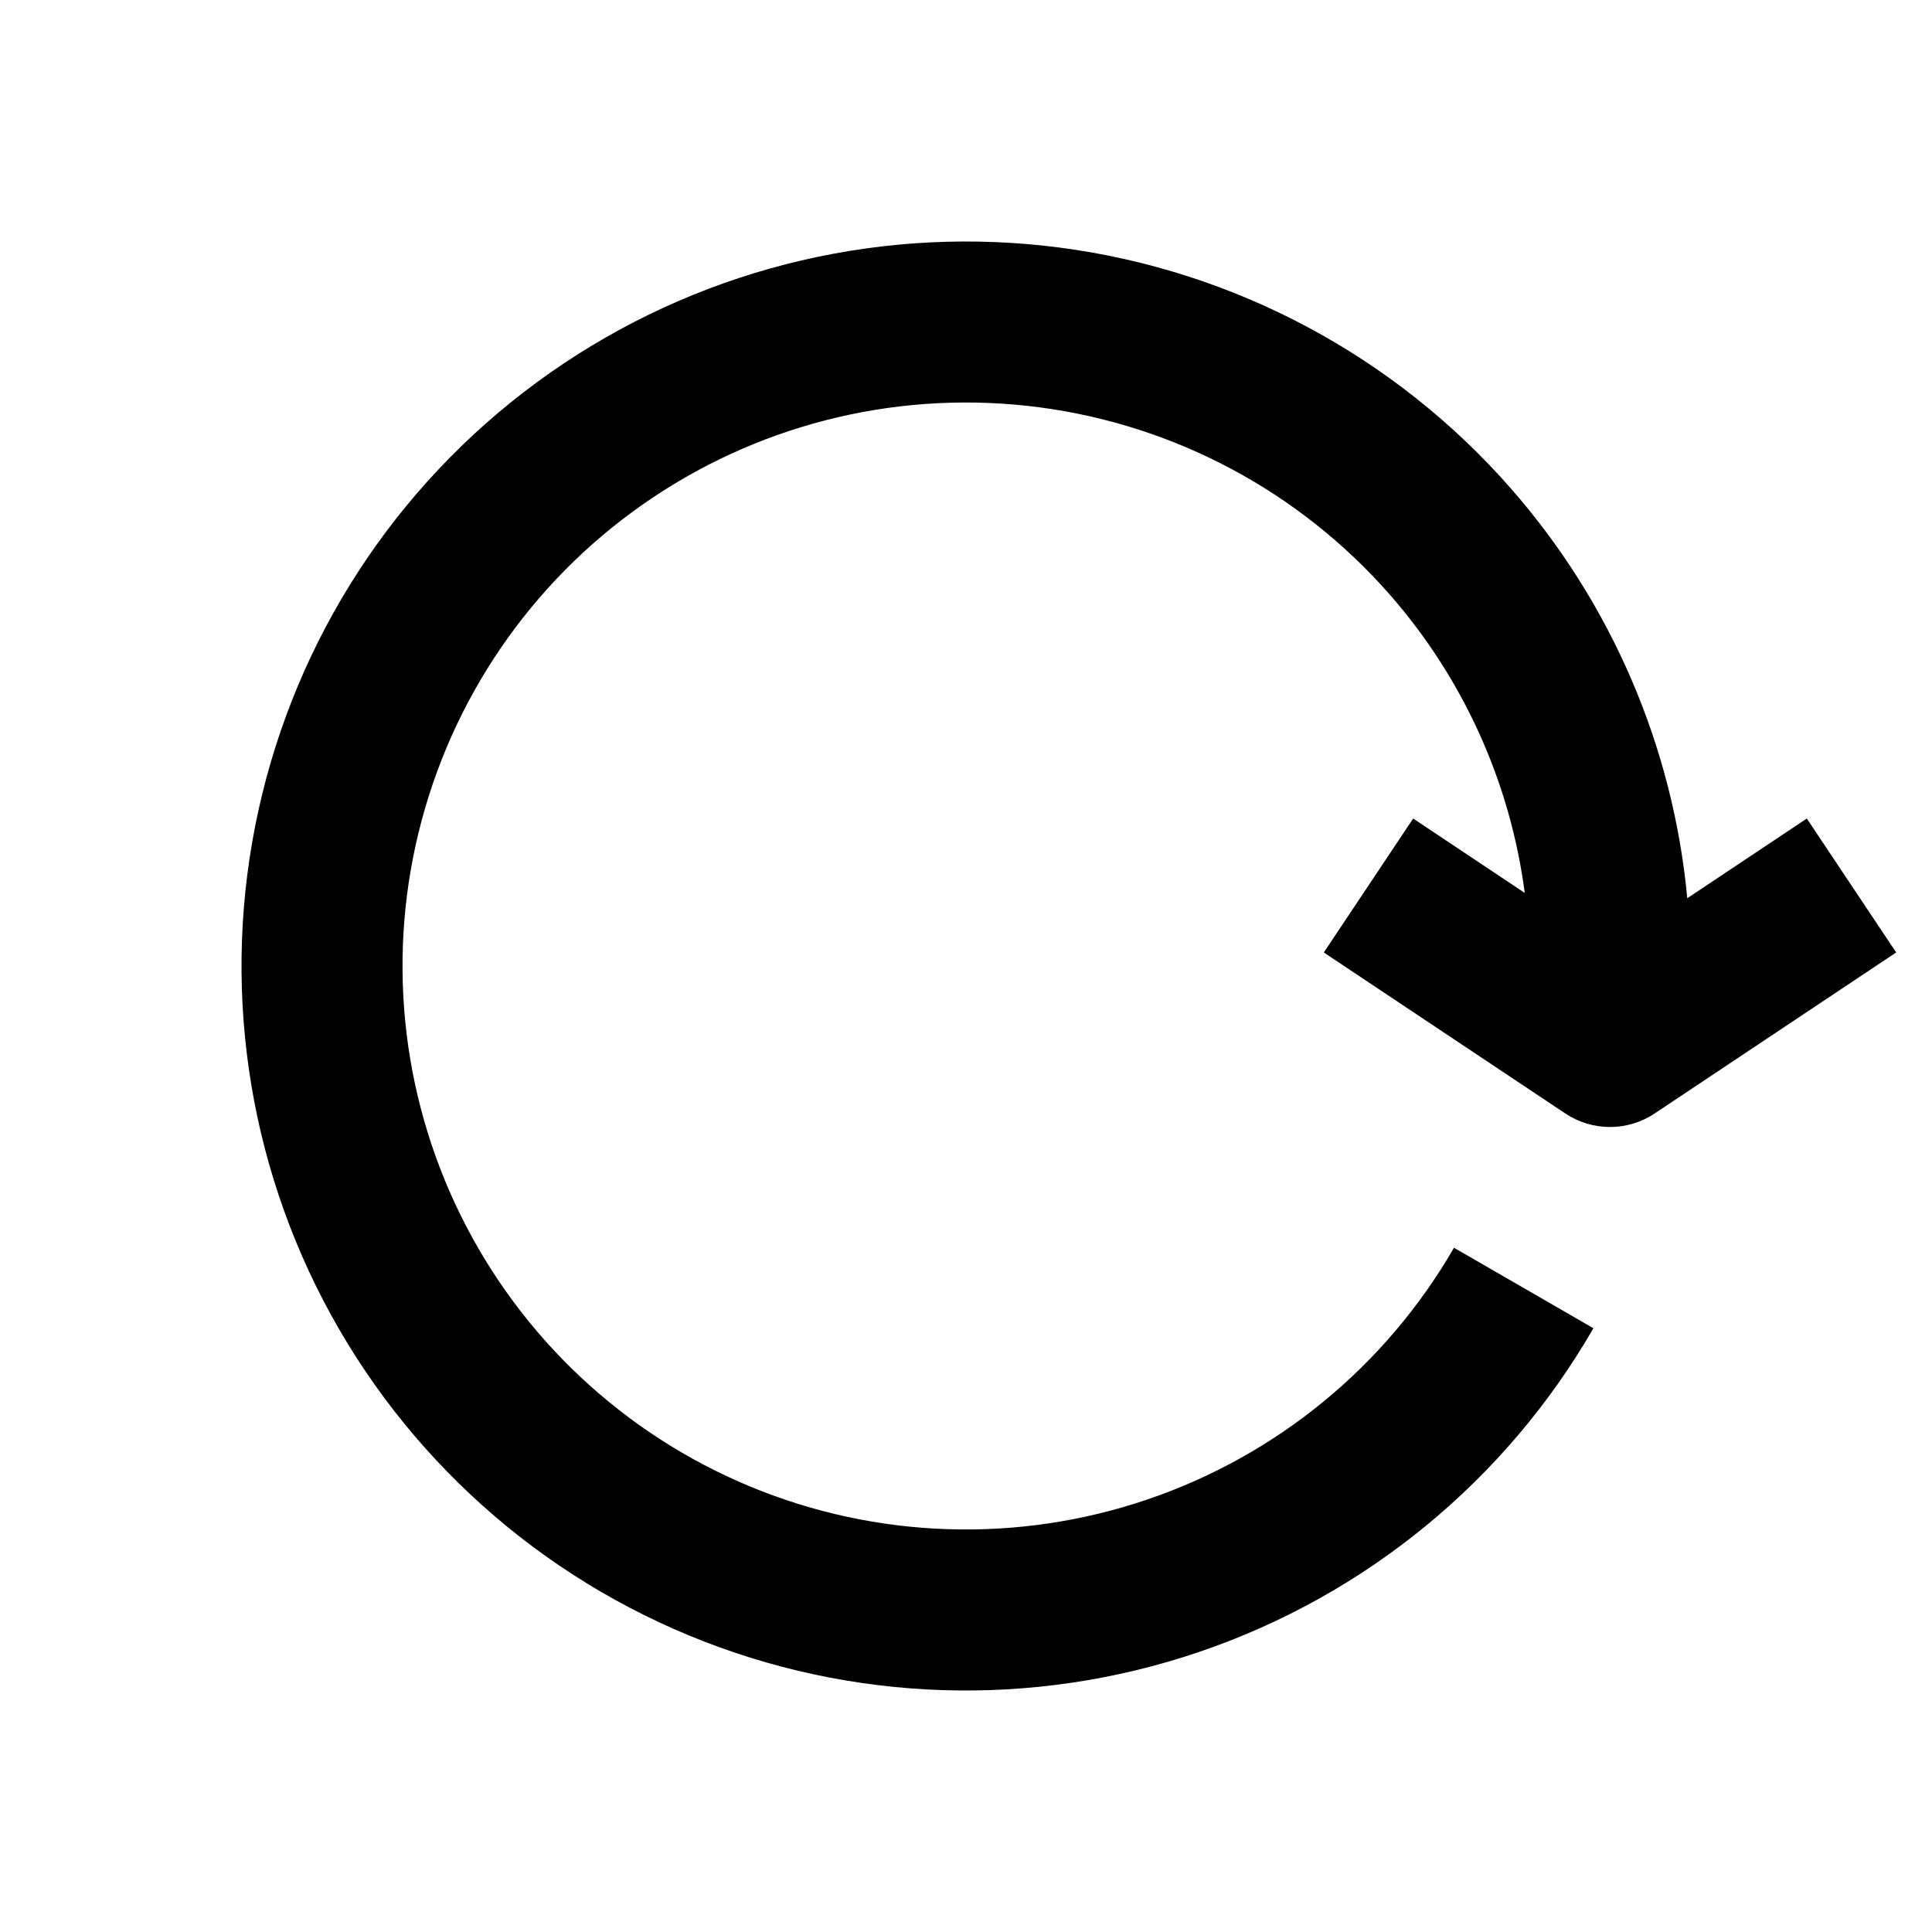
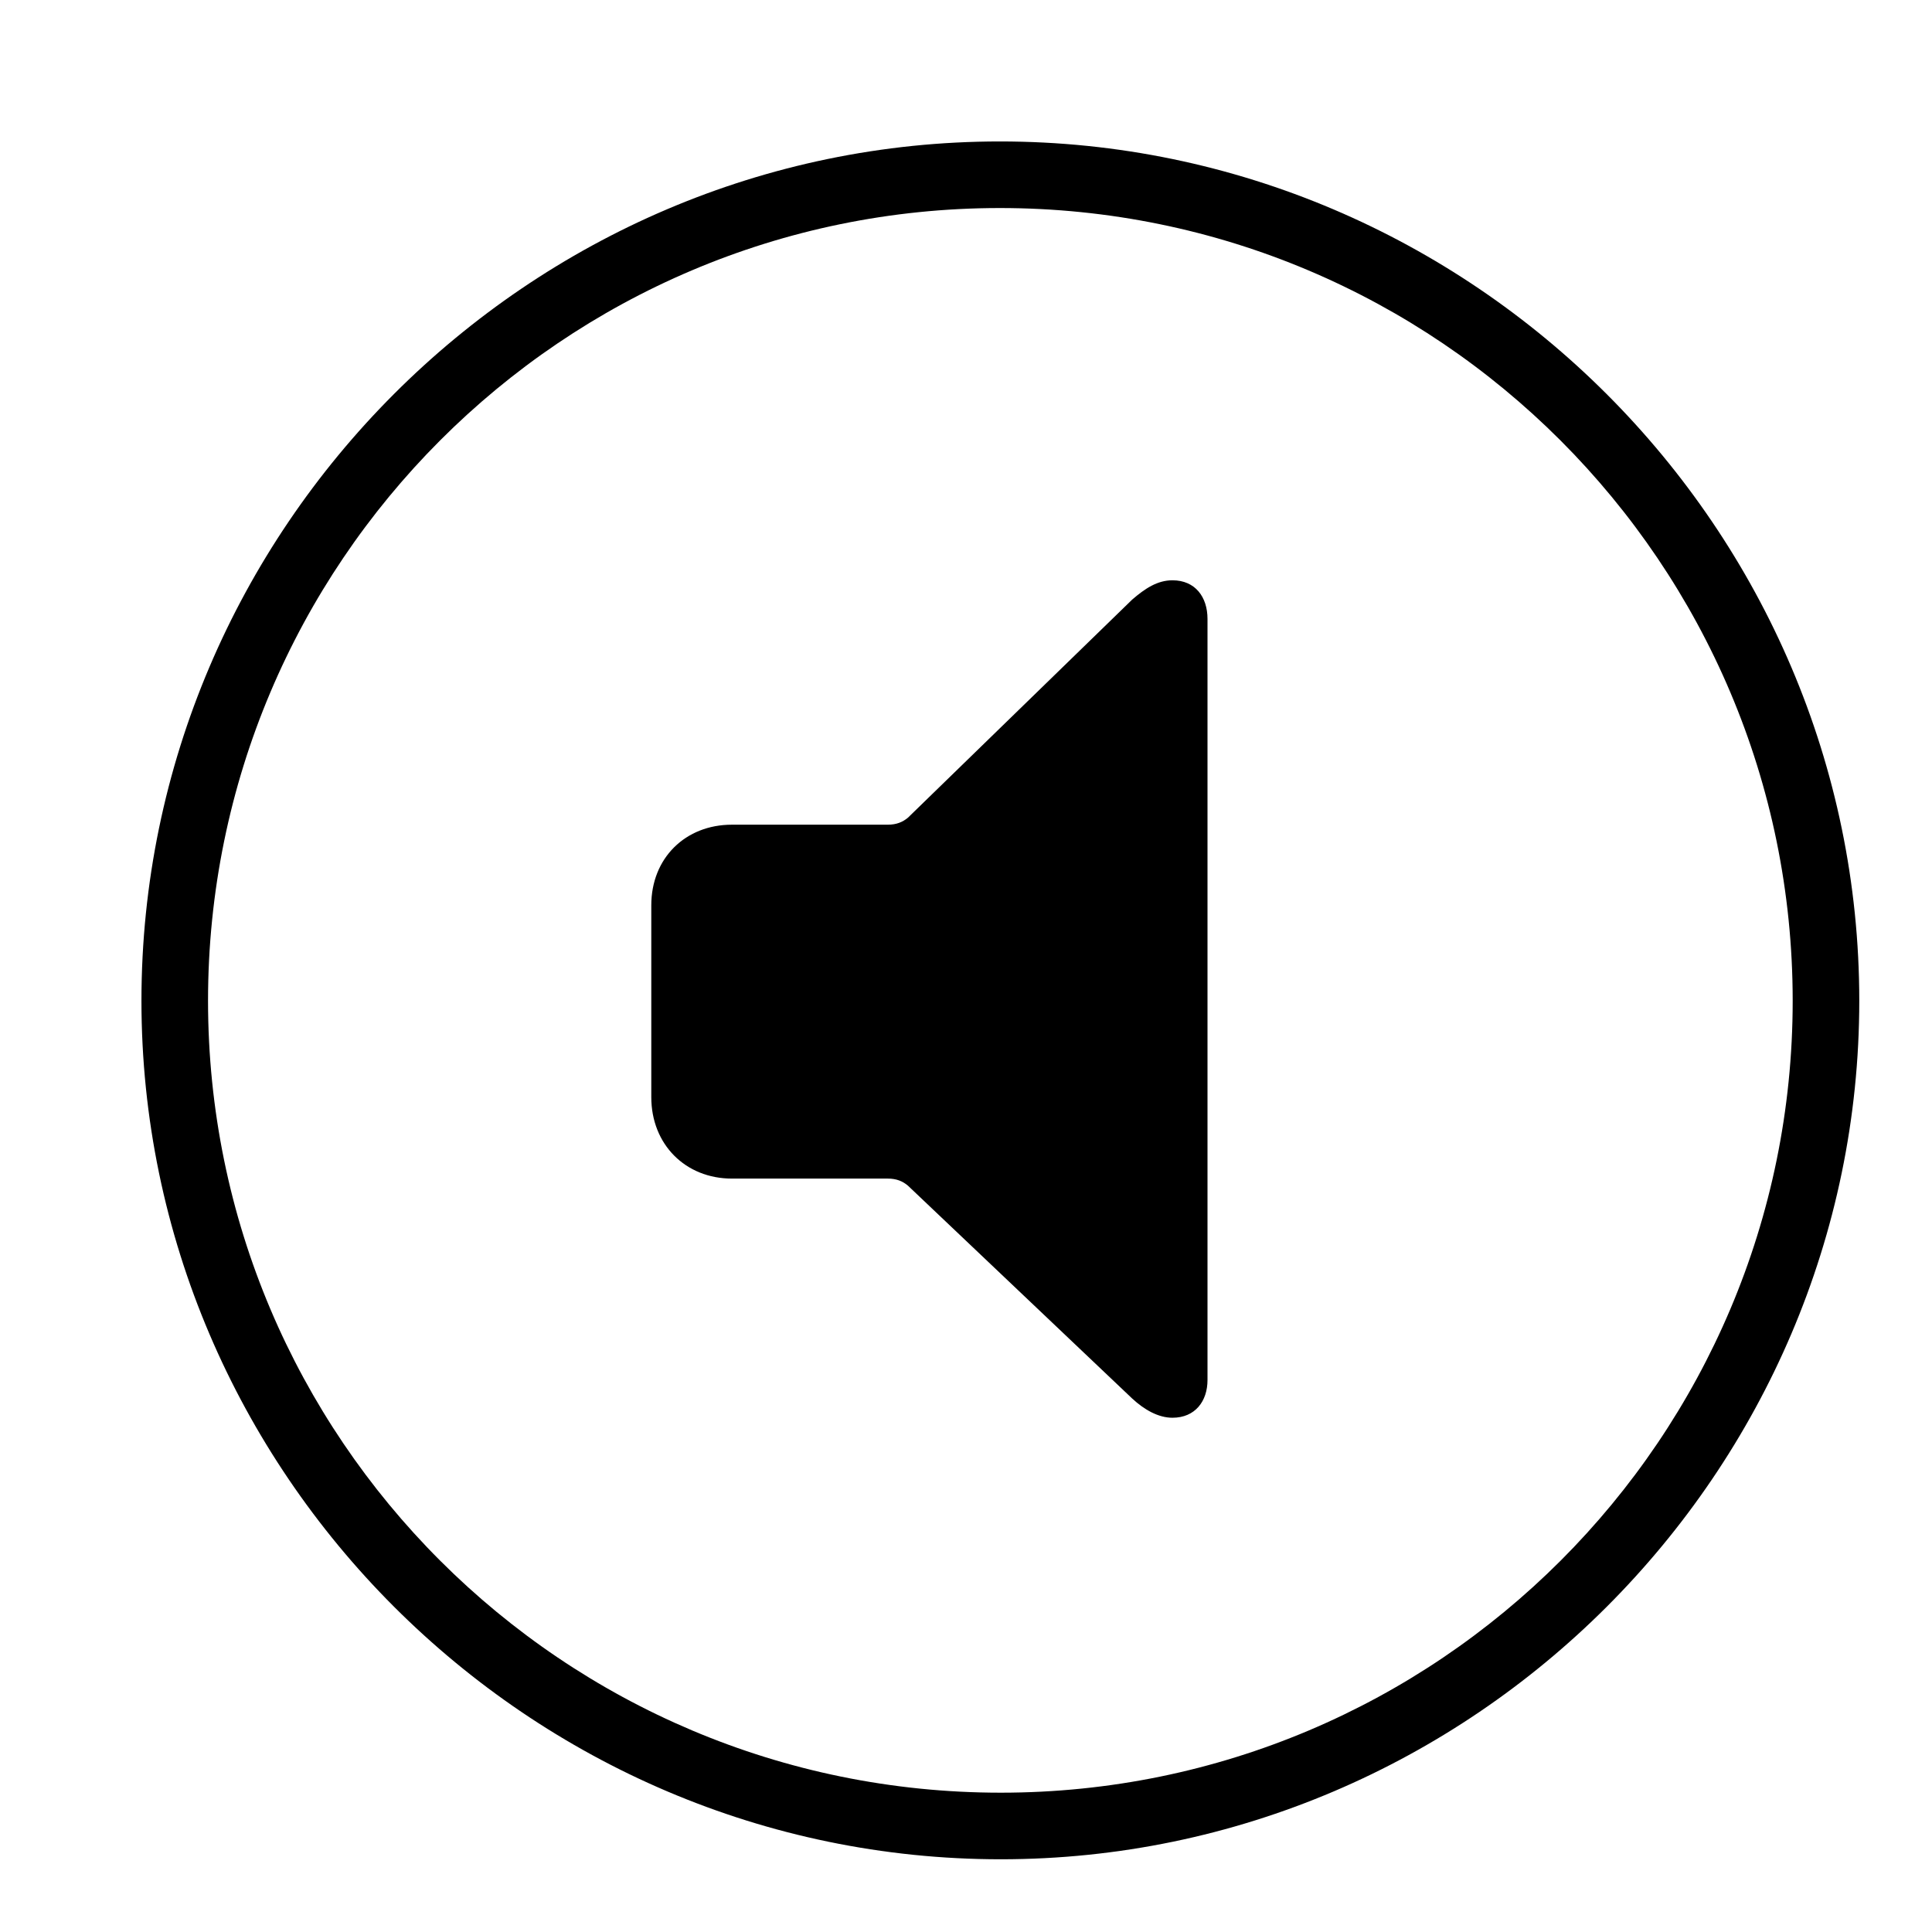
- <svg xmlns="http://www.w3.org/2000/svg" width="24" height="24" viewBox="0 0 24 24" fill="none" class="Hawkins-Icon Hawkins-Icon-Standard">
-   <path fill-rule="evenodd" clip-rule="evenodd" d="M13.175 3.077C11.01 2.792 8.815 3.304 7 4.517C5.184 5.73 3.872 7.562 3.307 9.671C2.742 11.78 2.962 14.022 3.928 15.981C4.894 17.939 6.539 19.479 8.556 20.315C10.573 21.151 12.825 21.224 14.893 20.522C16.961 19.82 18.703 18.391 19.794 16.5L18.062 15.5C17.213 16.971 15.858 18.083 14.25 18.628C12.642 19.174 10.89 19.117 9.321 18.467C7.752 17.817 6.473 16.619 5.722 15.096C4.971 13.573 4.799 11.829 5.239 10.188C5.678 8.548 6.699 7.123 8.111 6.18C9.523 5.236 11.23 4.838 12.914 5.06C14.597 5.282 16.143 6.108 17.263 7.385C18.181 8.432 18.762 9.724 18.941 11.092L17.555 10.168L16.445 11.832L19.445 13.832C19.781 14.056 20.219 14.056 20.555 13.832L23.555 11.832L22.445 10.168L20.96 11.158C20.784 9.279 20.02 7.495 18.767 6.066C17.327 4.424 15.339 3.362 13.175 3.077Z" fill="currentColor" />
+ <svg xmlns="http://www.w3.org/2000/svg" class="icon" viewBox="0 0 28 28" title="Mute Preview">
+   <path d="M12.504,24.946 C19.334,24.946 24.946,19.334 24.946,12.504 C24.946,5.661 19.334,0.05 12.491,0.05 C5.661,0.05 0.05,5.661 0.05,12.504 C0.05,19.334 5.661,24.946 12.504,24.946 Z M12.504,23.981 C6.156,23.981 1.015,18.839 1.015,12.504 C1.015,6.169 6.156,1.015 12.491,1.015 C18.839,1.015 23.981,6.169 23.981,12.504 C23.981,18.839 18.839,23.981 12.504,23.981 Z M14.992,18.547 C15.322,18.547 15.5,18.306 15.5,18.001 L15.5,6.969 C15.5,6.652 15.322,6.41 14.992,6.41 C14.777,6.41 14.599,6.525 14.408,6.69 L11.158,9.851 C11.082,9.914 10.993,9.952 10.866,9.952 L8.607,9.952 C7.934,9.952 7.439,10.435 7.439,11.12 L7.439,13.901 C7.439,14.586 7.934,15.081 8.607,15.081 L10.866,15.081 C10.993,15.081 11.082,15.119 11.158,15.183 L14.408,18.268 C14.586,18.433 14.789,18.547 14.992,18.547 Z" transform="translate(2 2)" />
</svg>
